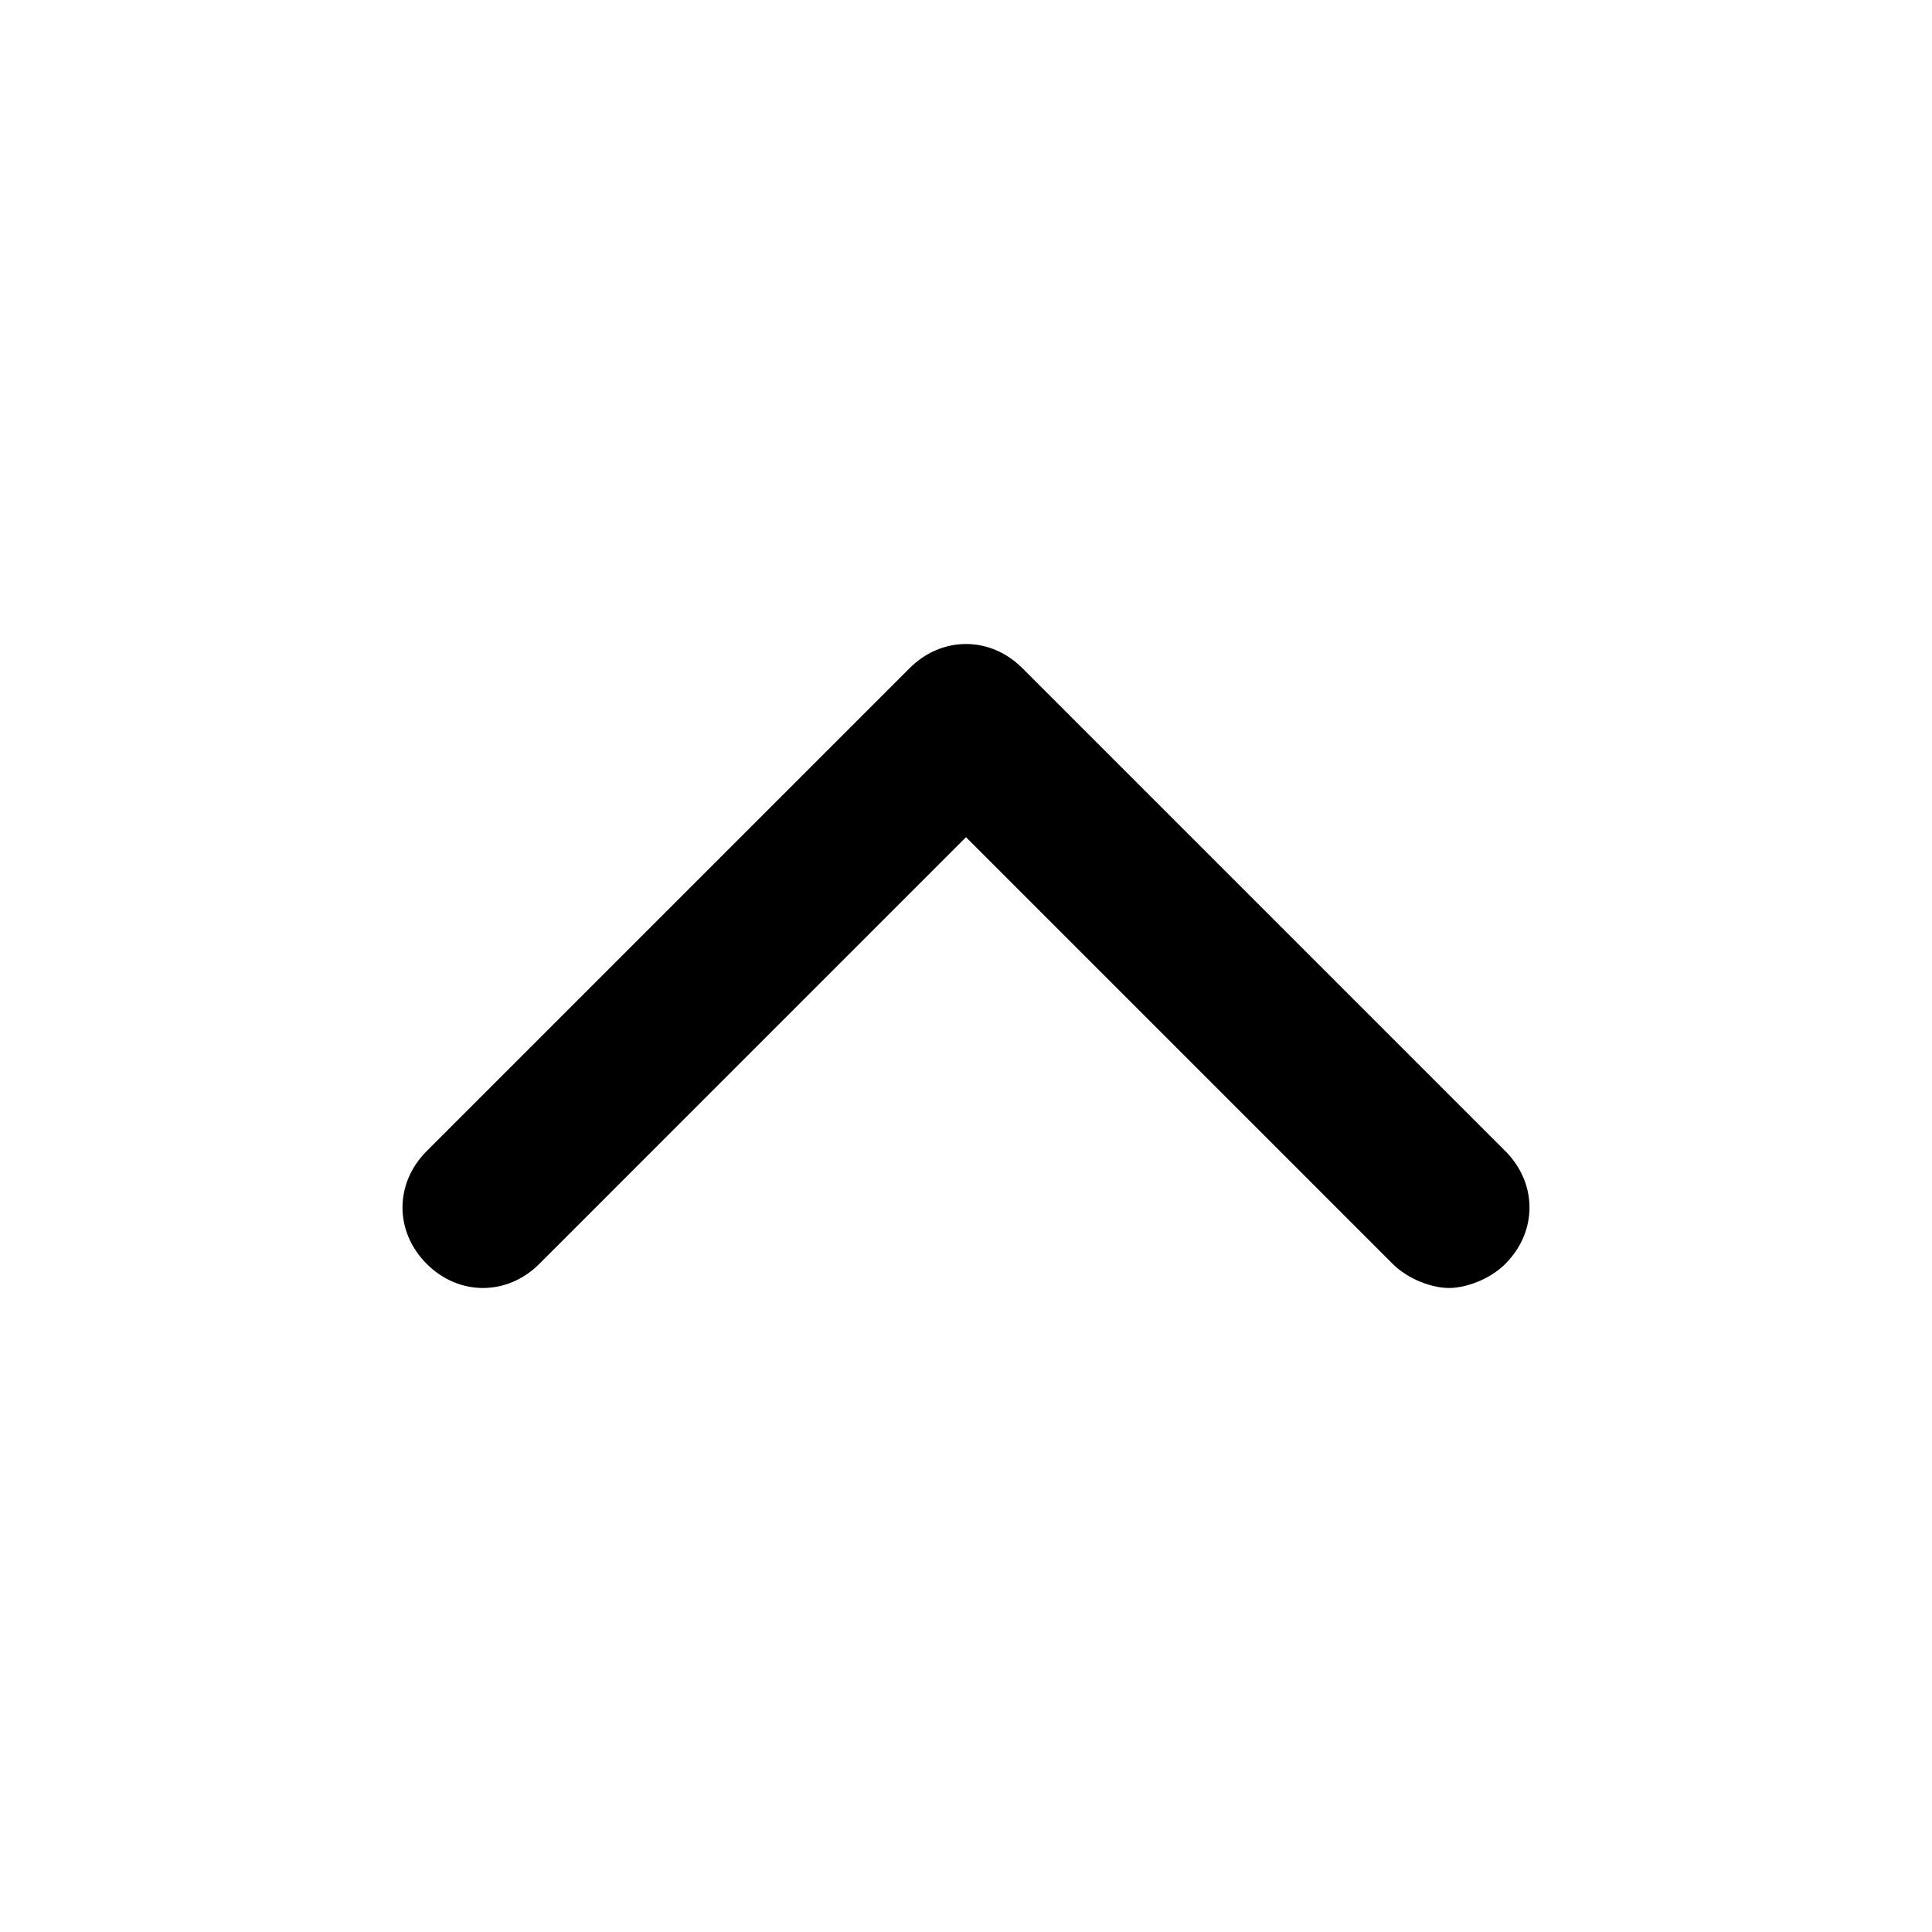
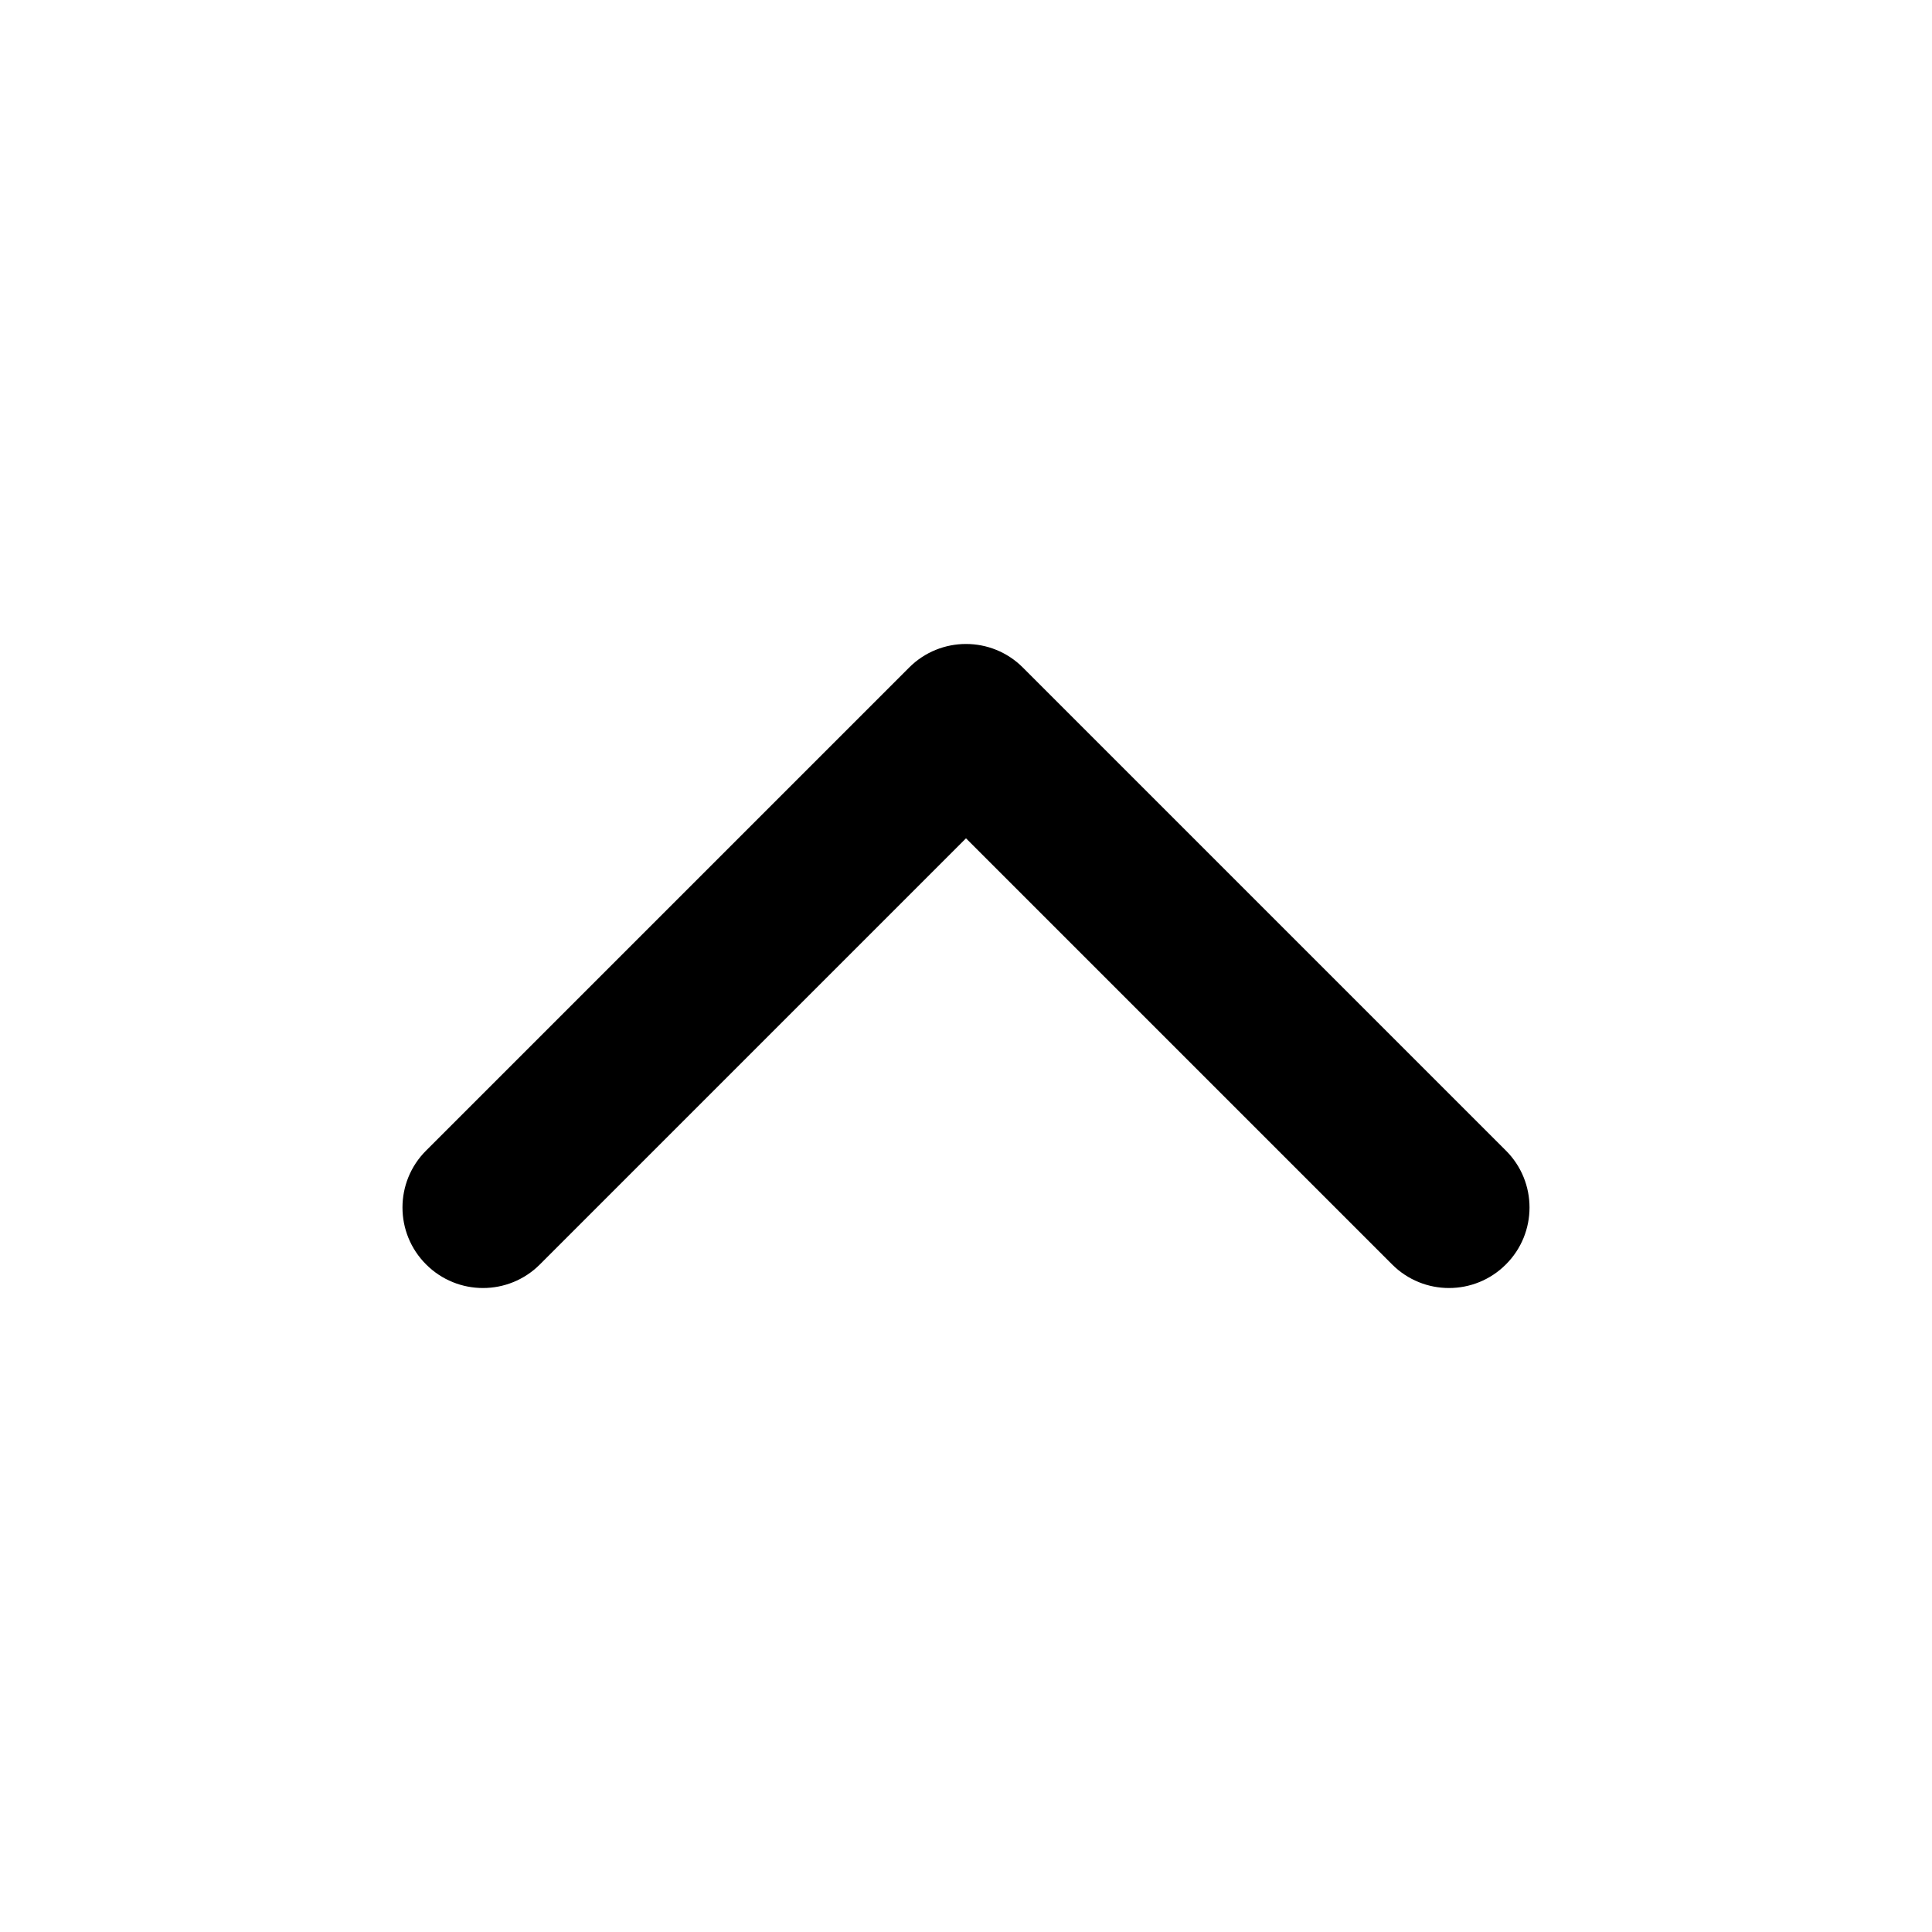
- <svg xmlns="http://www.w3.org/2000/svg" version="1.1" id="Livello_1" x="0px" y="0px" viewBox="0 0 24 24" style="enable-background:new 0 0 24 24;" xml:space="preserve">
-   <path d="M18.7,14.3l-6-6c-0.4-0.4-1-0.4-1.4,0l-6,6c-0.4,0.4-0.4,1,0,1.4s1,0.4,1.4,0l5.3-5.3l5.3,5.3c0.2,0.2,0.5,0.3,0.7,0.3  s0.5-0.1,0.7-0.3C19.1,15.3,19.1,14.7,18.7,14.3z" />
+ <svg xmlns="http://www.w3.org/2000/svg" width="24" height="24" viewBox="0 0 24 24" fill="none">
+   <path fill-rule="evenodd" clip-rule="evenodd" d="M11.293 8.293C11.683 7.902 12.317 7.902 12.707 8.293L18.707 14.293C19.098 14.683 19.098 15.317 18.707 15.707C18.317 16.098 17.683 16.098 17.293 15.707L12 10.414L6.707 15.707C6.317 16.098 5.683 16.098 5.293 15.707C4.902 15.317 4.902 14.683 5.293 14.293L11.293 8.293Z" fill="black" />
</svg>
